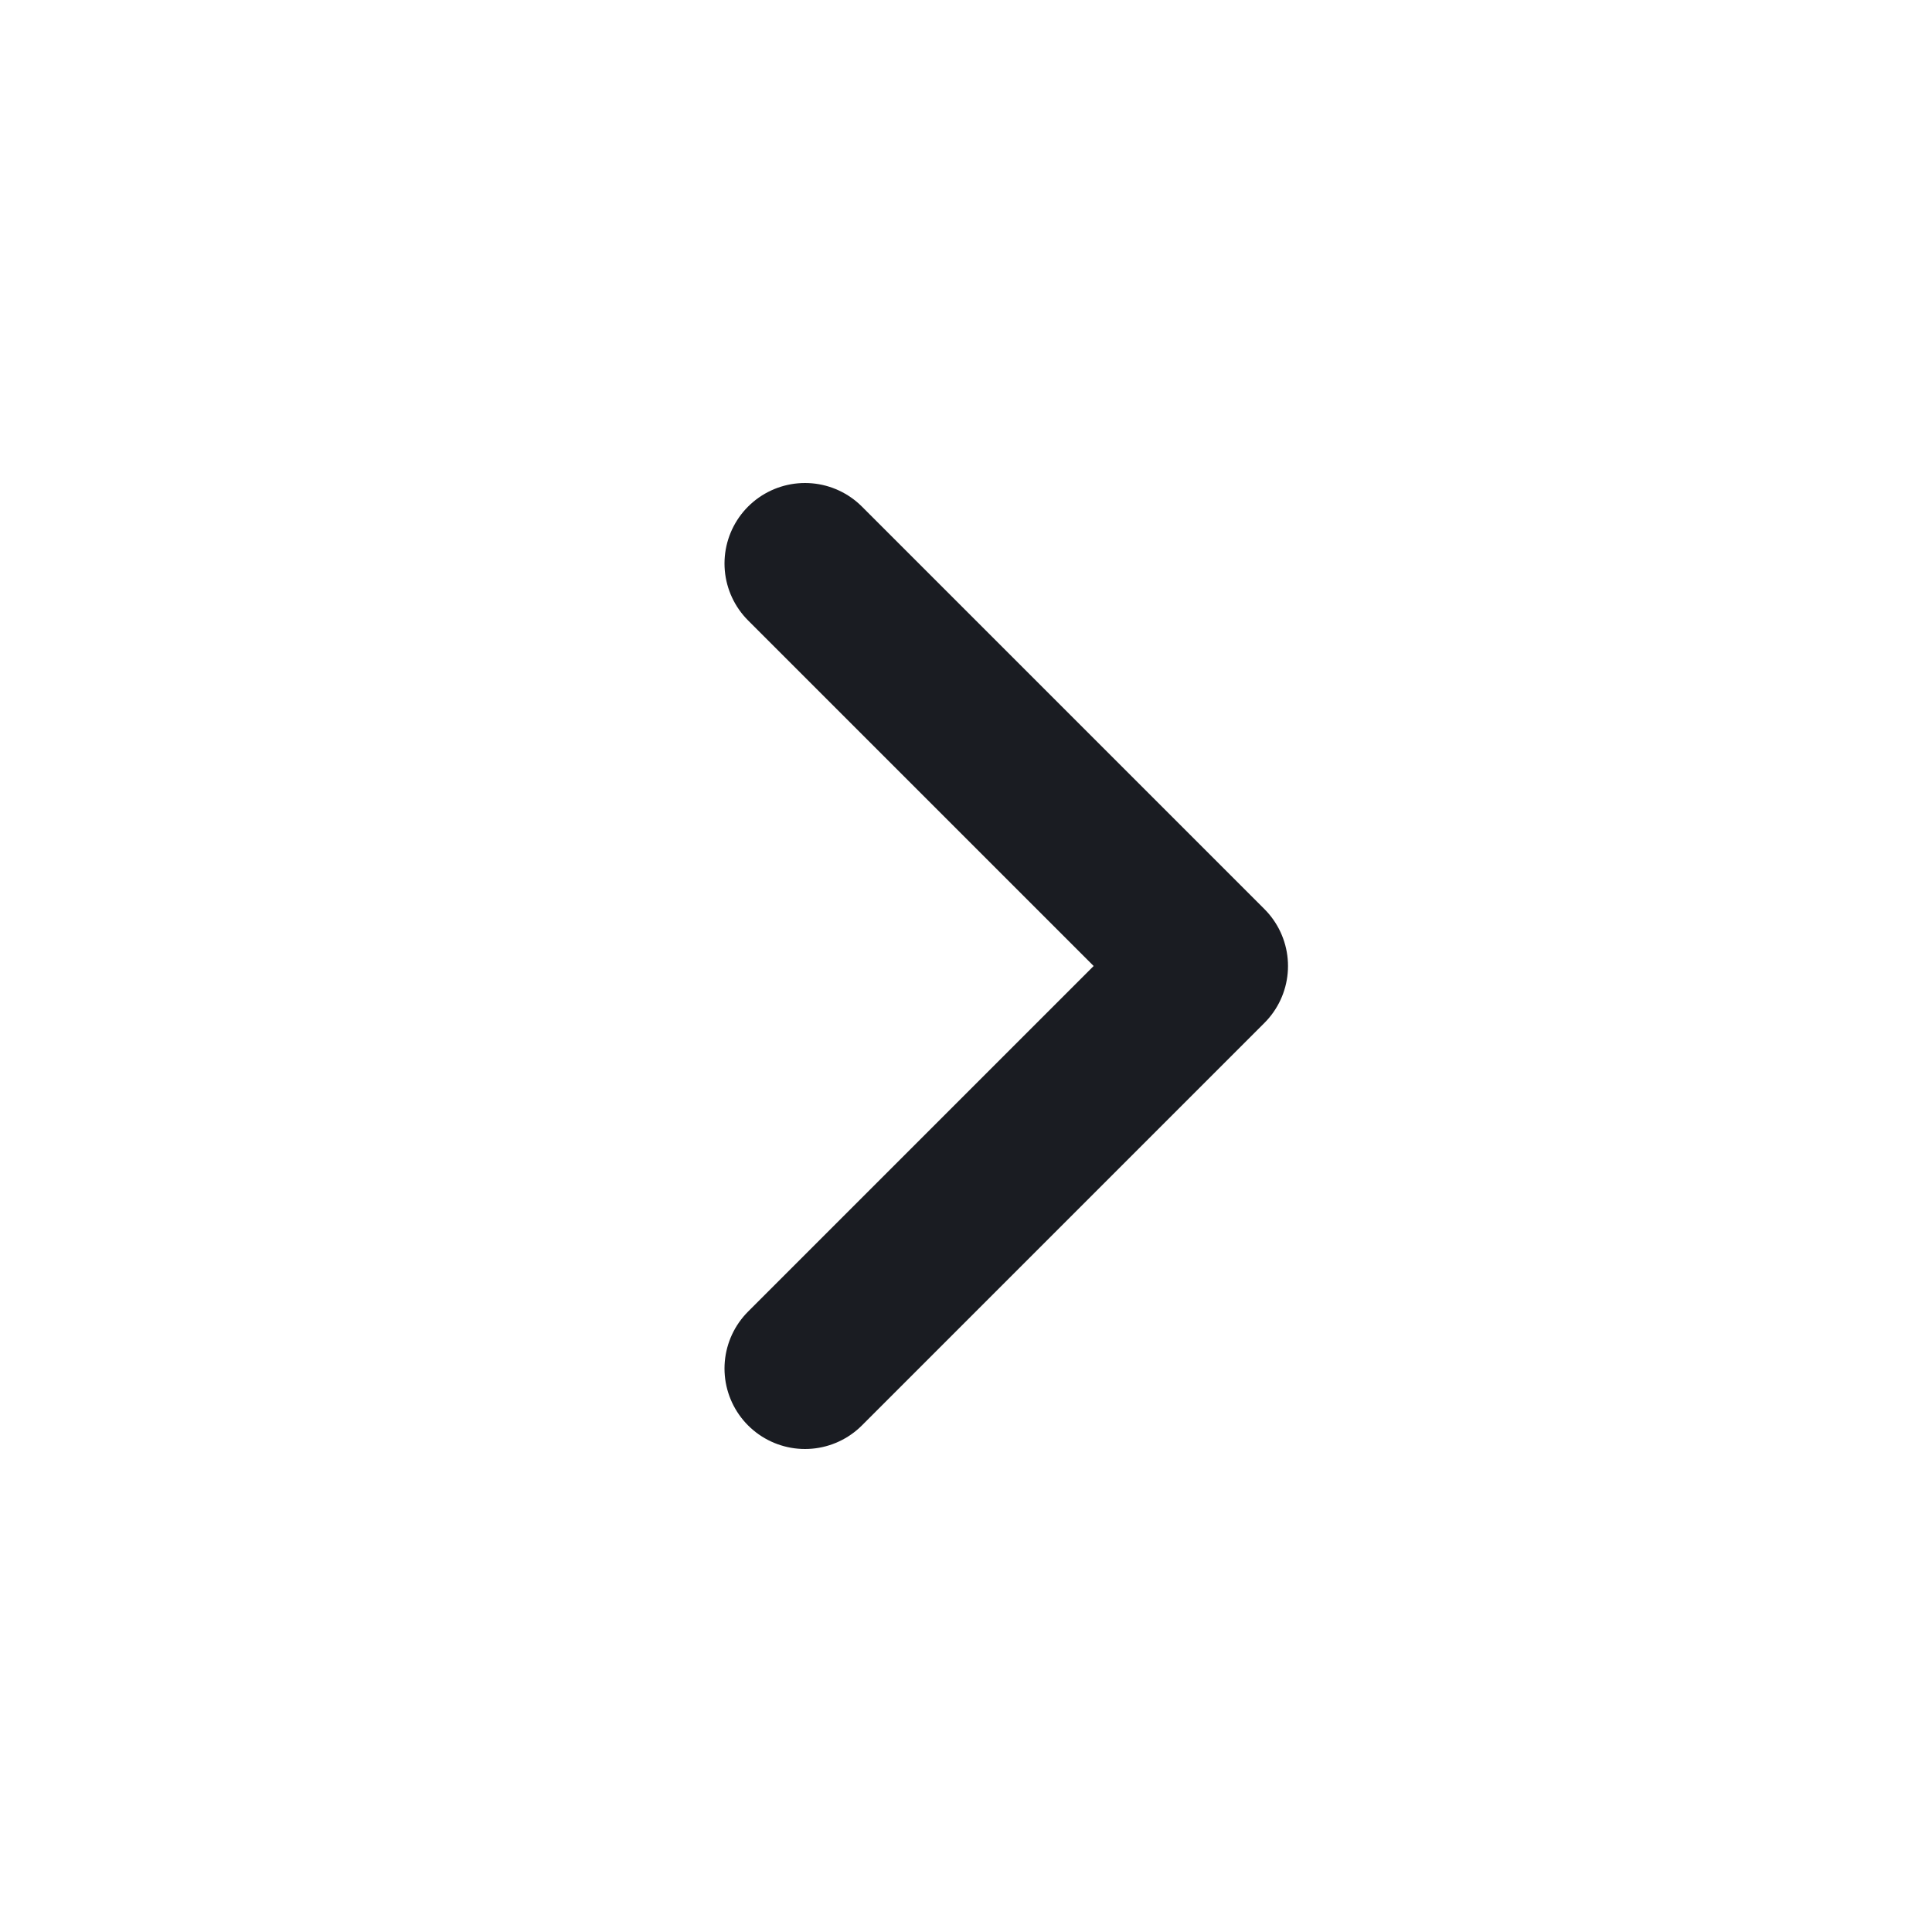
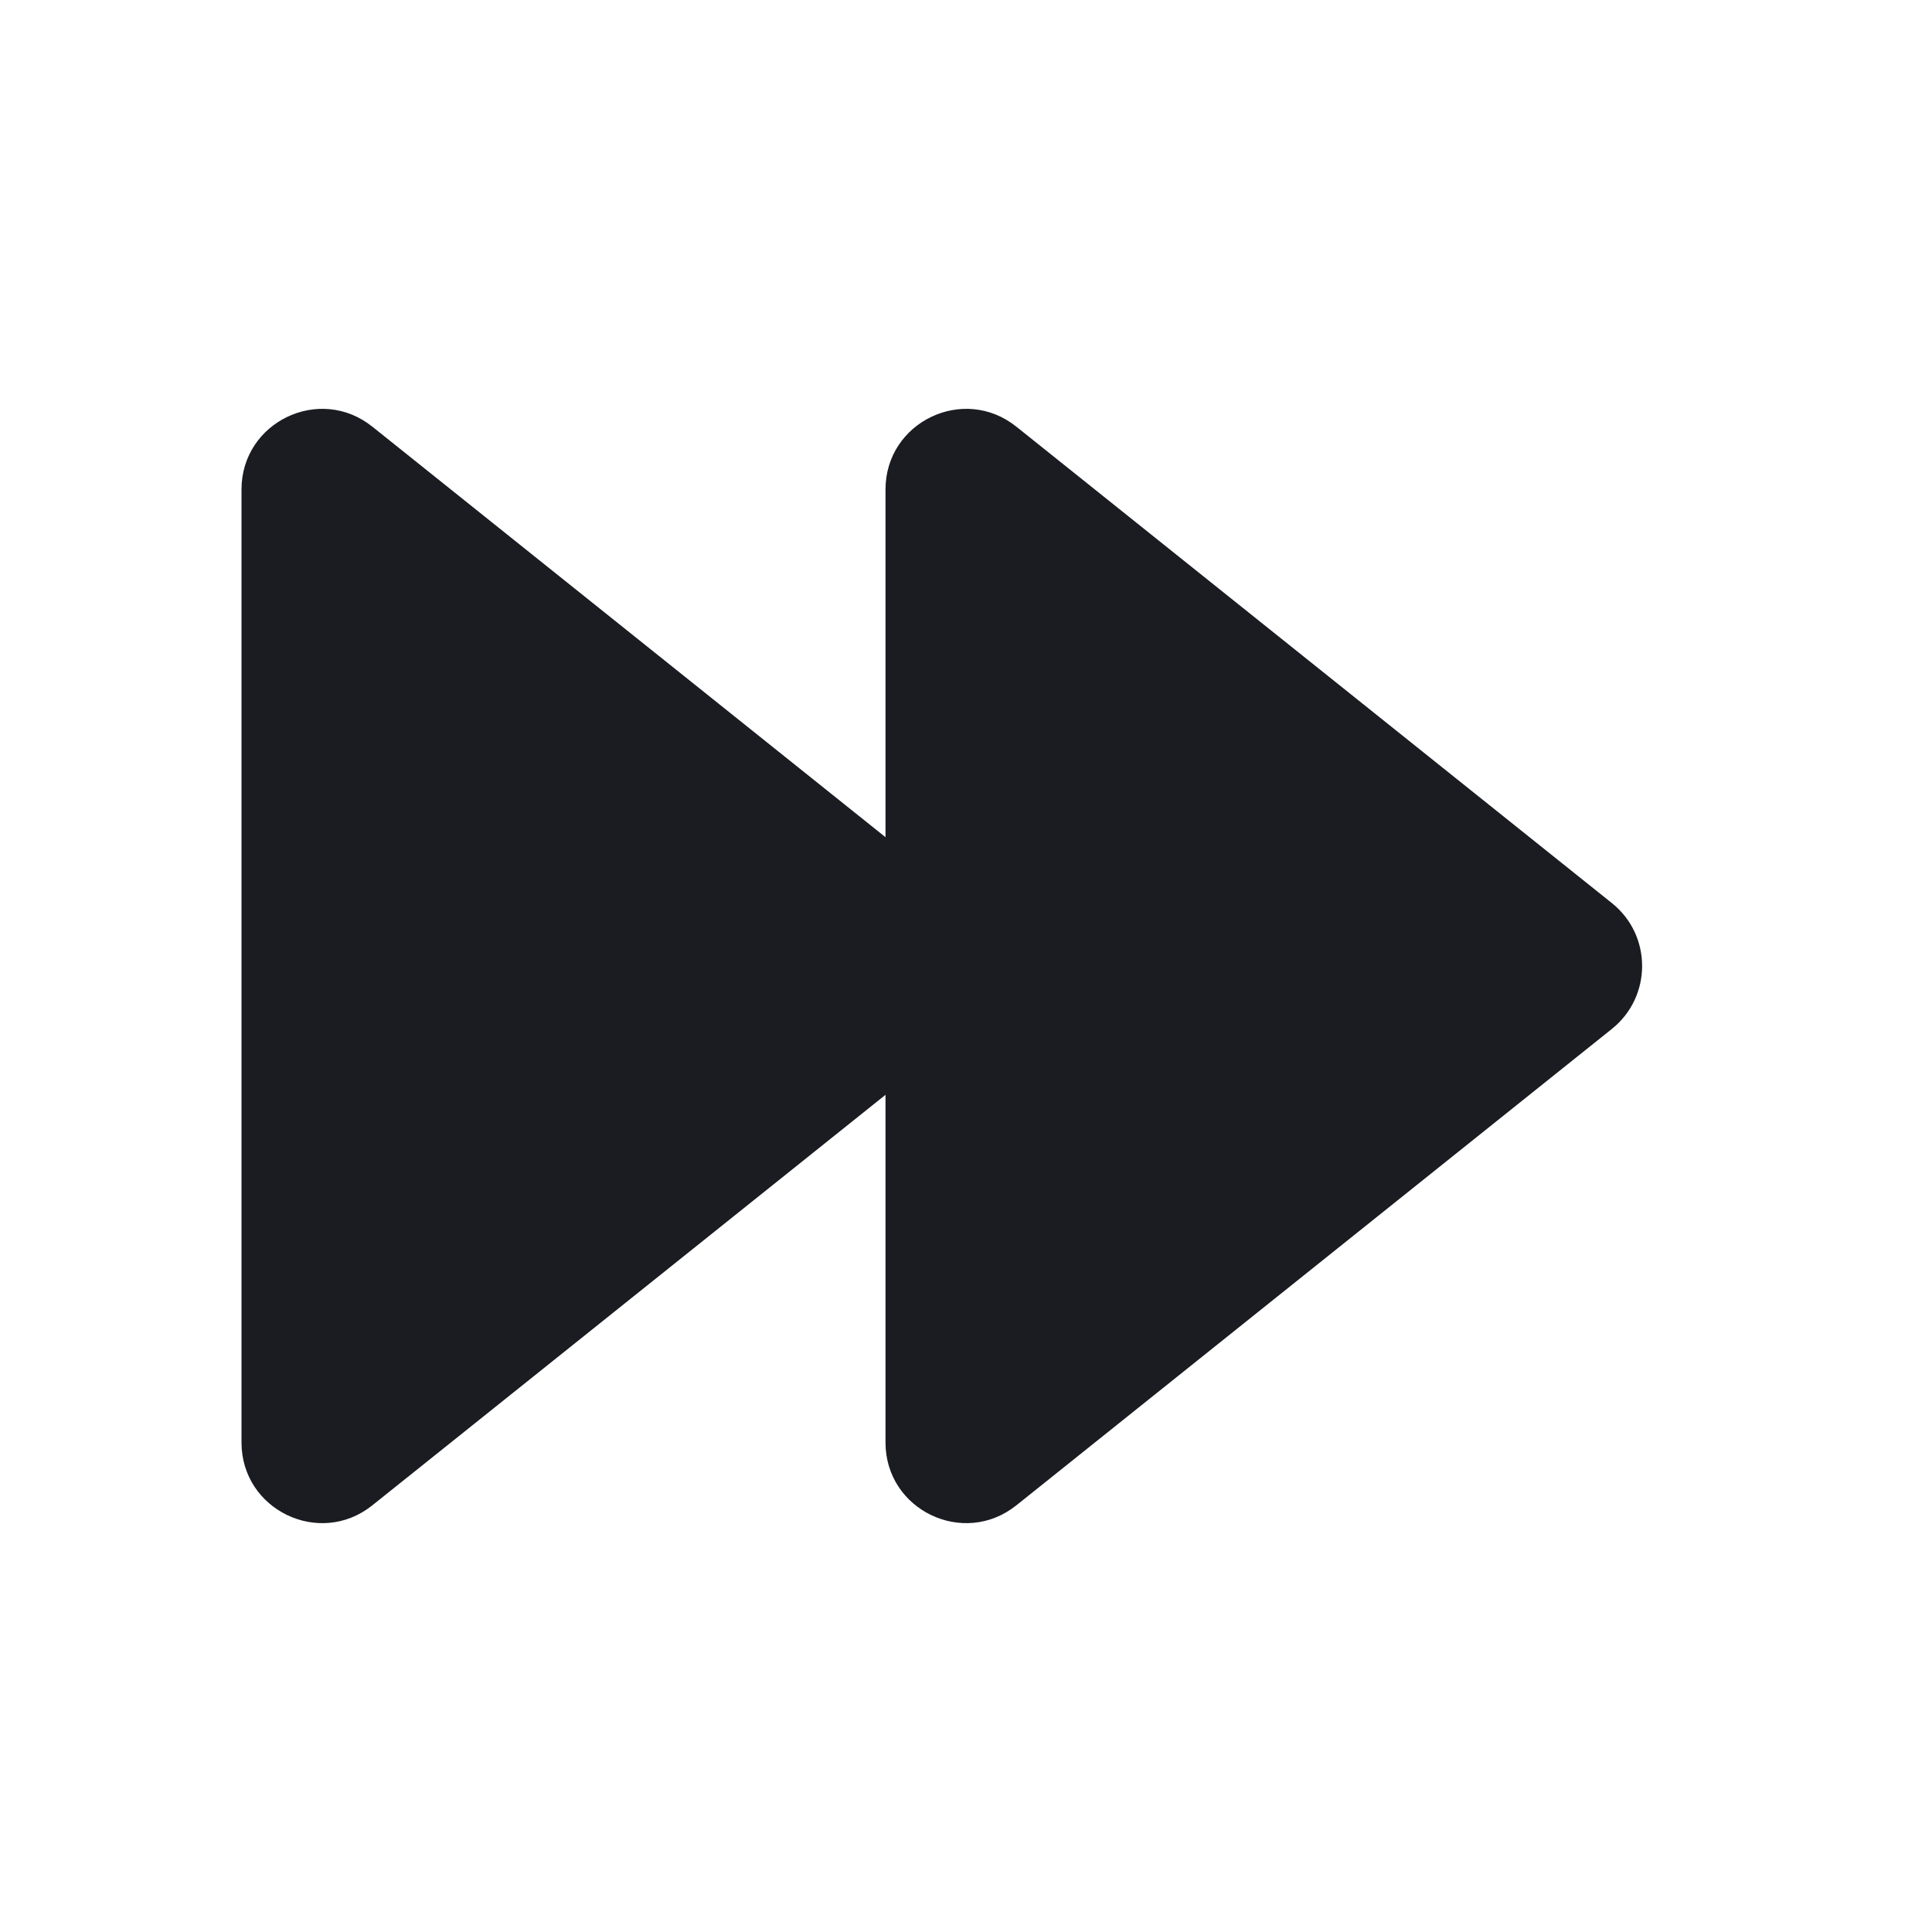
<svg xmlns="http://www.w3.org/2000/svg" width="24" height="24" viewBox="0 0 24 24" fill="none">
-   <path d="M10 7L15 12L10 17" stroke="#1A1C22" stroke-width="2" stroke-linecap="round" stroke-linejoin="round" />
+   <path d="M20.024 12.781C20.524 12.38 20.524 11.619 20.024 11.219L12.625 5.3C11.97 4.776 11 5.242 11 6.081L11 17.919C11 18.758 11.97 19.224 12.625 18.7L20.024 12.781Z" fill="#1A1C22" />
+   <path d="M12.024 12.781C12.524 12.38 12.524 11.619 12.024 11.219L4.625 5.3C3.97 4.776 3 5.242 3 6.081L3 17.919C3 18.758 3.97 19.224 4.625 18.7L12.024 12.781Z" fill="#1A1C22" />
</svg>
